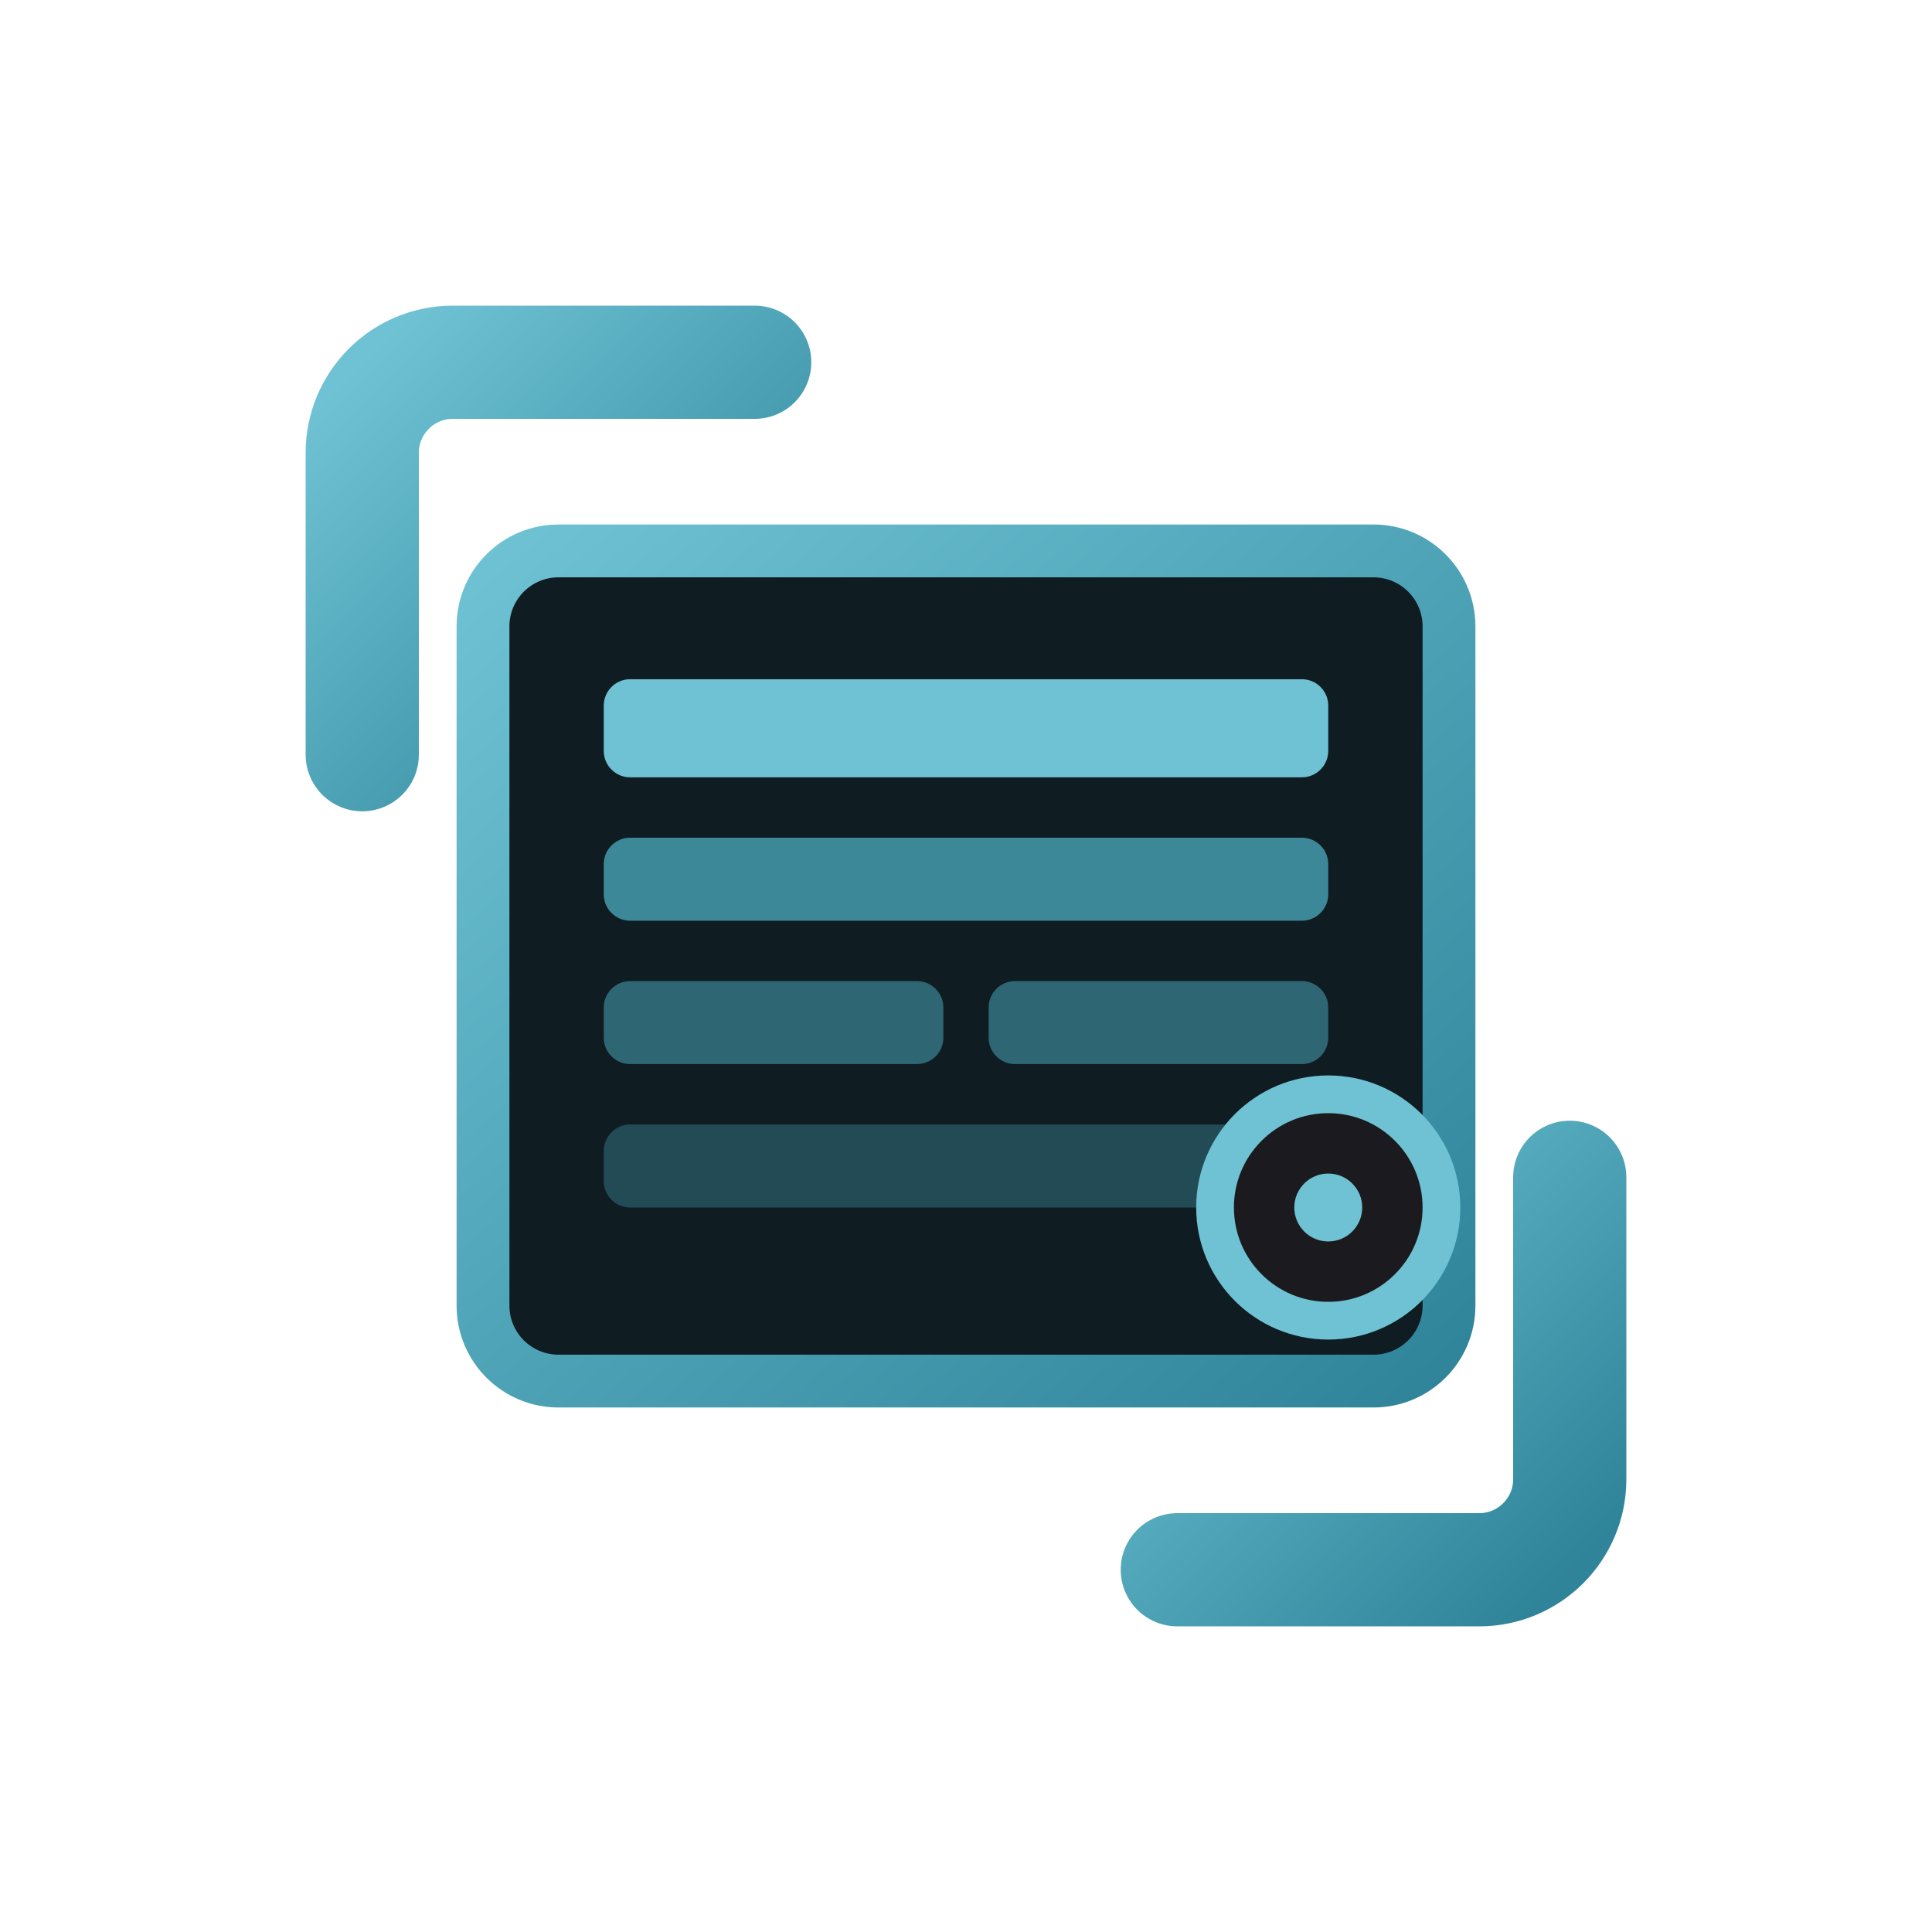
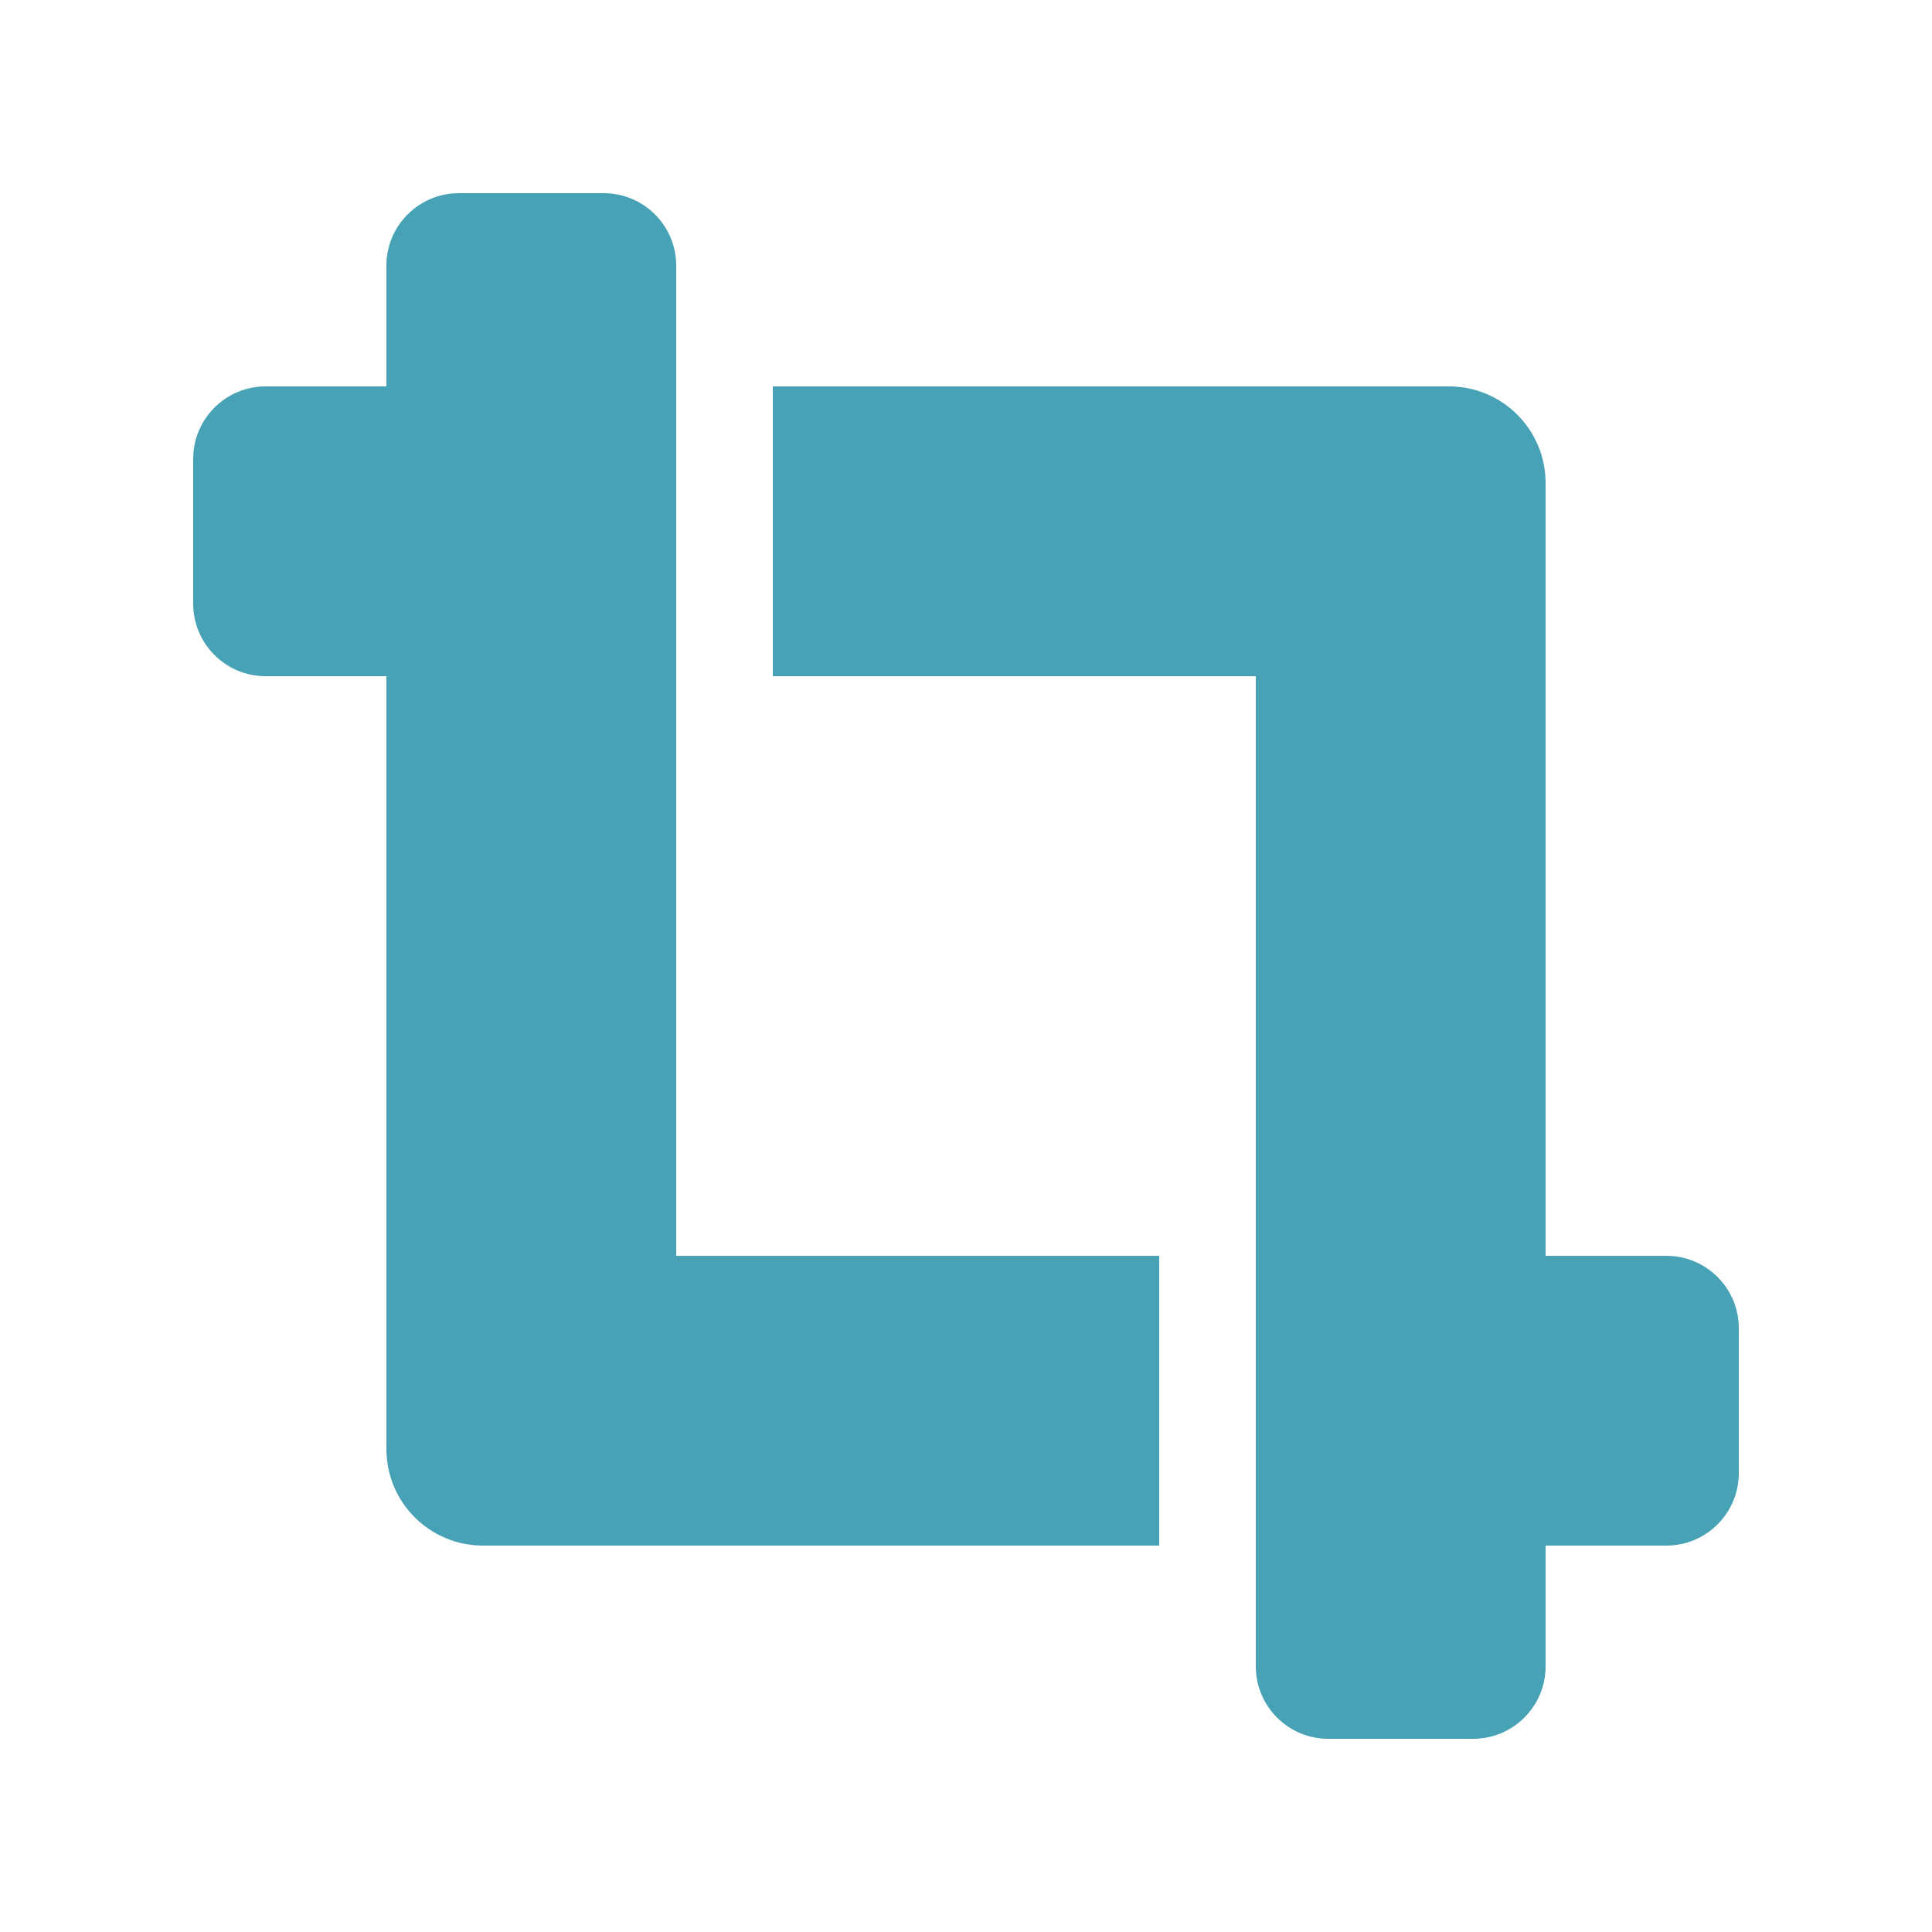
- <svg xmlns="http://www.w3.org/2000/svg" viewBox="0 0 512 512">
-   <defs>
-     <linearGradient id="g" x1="0" y1="0" x2="1" y2="1">
-       <stop offset="0" stop-color="#6ec2d3" />
-       <stop offset="1" stop-color="#2f849a" />
-     </linearGradient>
-   </defs>
-   <path d="M96 200V120a24 24 0 0 1 24-24h80" fill="none" stroke="url(#g)" stroke-width="30" stroke-linecap="round" />
-   <path d="M416 312v80a24 24 0 0 1-24 24h-80" fill="none" stroke="url(#g)" stroke-width="30" stroke-linecap="round" />
-   <rect x="128" y="146" width="256" height="220" rx="20" fill="#0f1c22" stroke="url(#g)" stroke-width="14" />
-   <rect x="160" y="180" width="192" height="26" rx="7" fill="#6ec2d3" />
-   <rect x="160" y="222" width="192" height="22" rx="7" fill="#47a2b6" opacity="0.8" />
-   <rect x="160" y="260" width="90" height="22" rx="7" fill="#47a2b6" opacity="0.55" />
-   <rect x="262" y="260" width="90" height="22" rx="7" fill="#47a2b6" opacity="0.55" />
-   <rect x="160" y="298" width="192" height="22" rx="7" fill="#47a2b6" opacity="0.35" />
-   <circle cx="352" cy="320" r="30" fill="#1b1b1f" stroke="#6ec2d3" stroke-width="10" />
-   <circle cx="352" cy="320" r="9" fill="#6ec2d3" />
+ <svg xmlns="http://www.w3.org/2000/svg" viewBox="-64 -64 640 640">
+   <path fill="#47a2b6" d="M488 352h-40V96c0-17.67-14.33-32-32-32H192v96h160v328c0 13.25 10.75 24 24 24h48c13.25 0 24-10.75 24-24v-40h40c13.25 0 24-10.75 24-24v-48c0-13.26-10.75-24-24-24M160 24c0-13.26-10.75-24-24-24H88C74.75 0 64 10.74 64 24v40H24C10.75 64 0 74.74 0 88v48c0 13.25 10.75 24 24 24h40v256c0 17.67 14.33 32 32 32h224v-96H160z" />
</svg>
